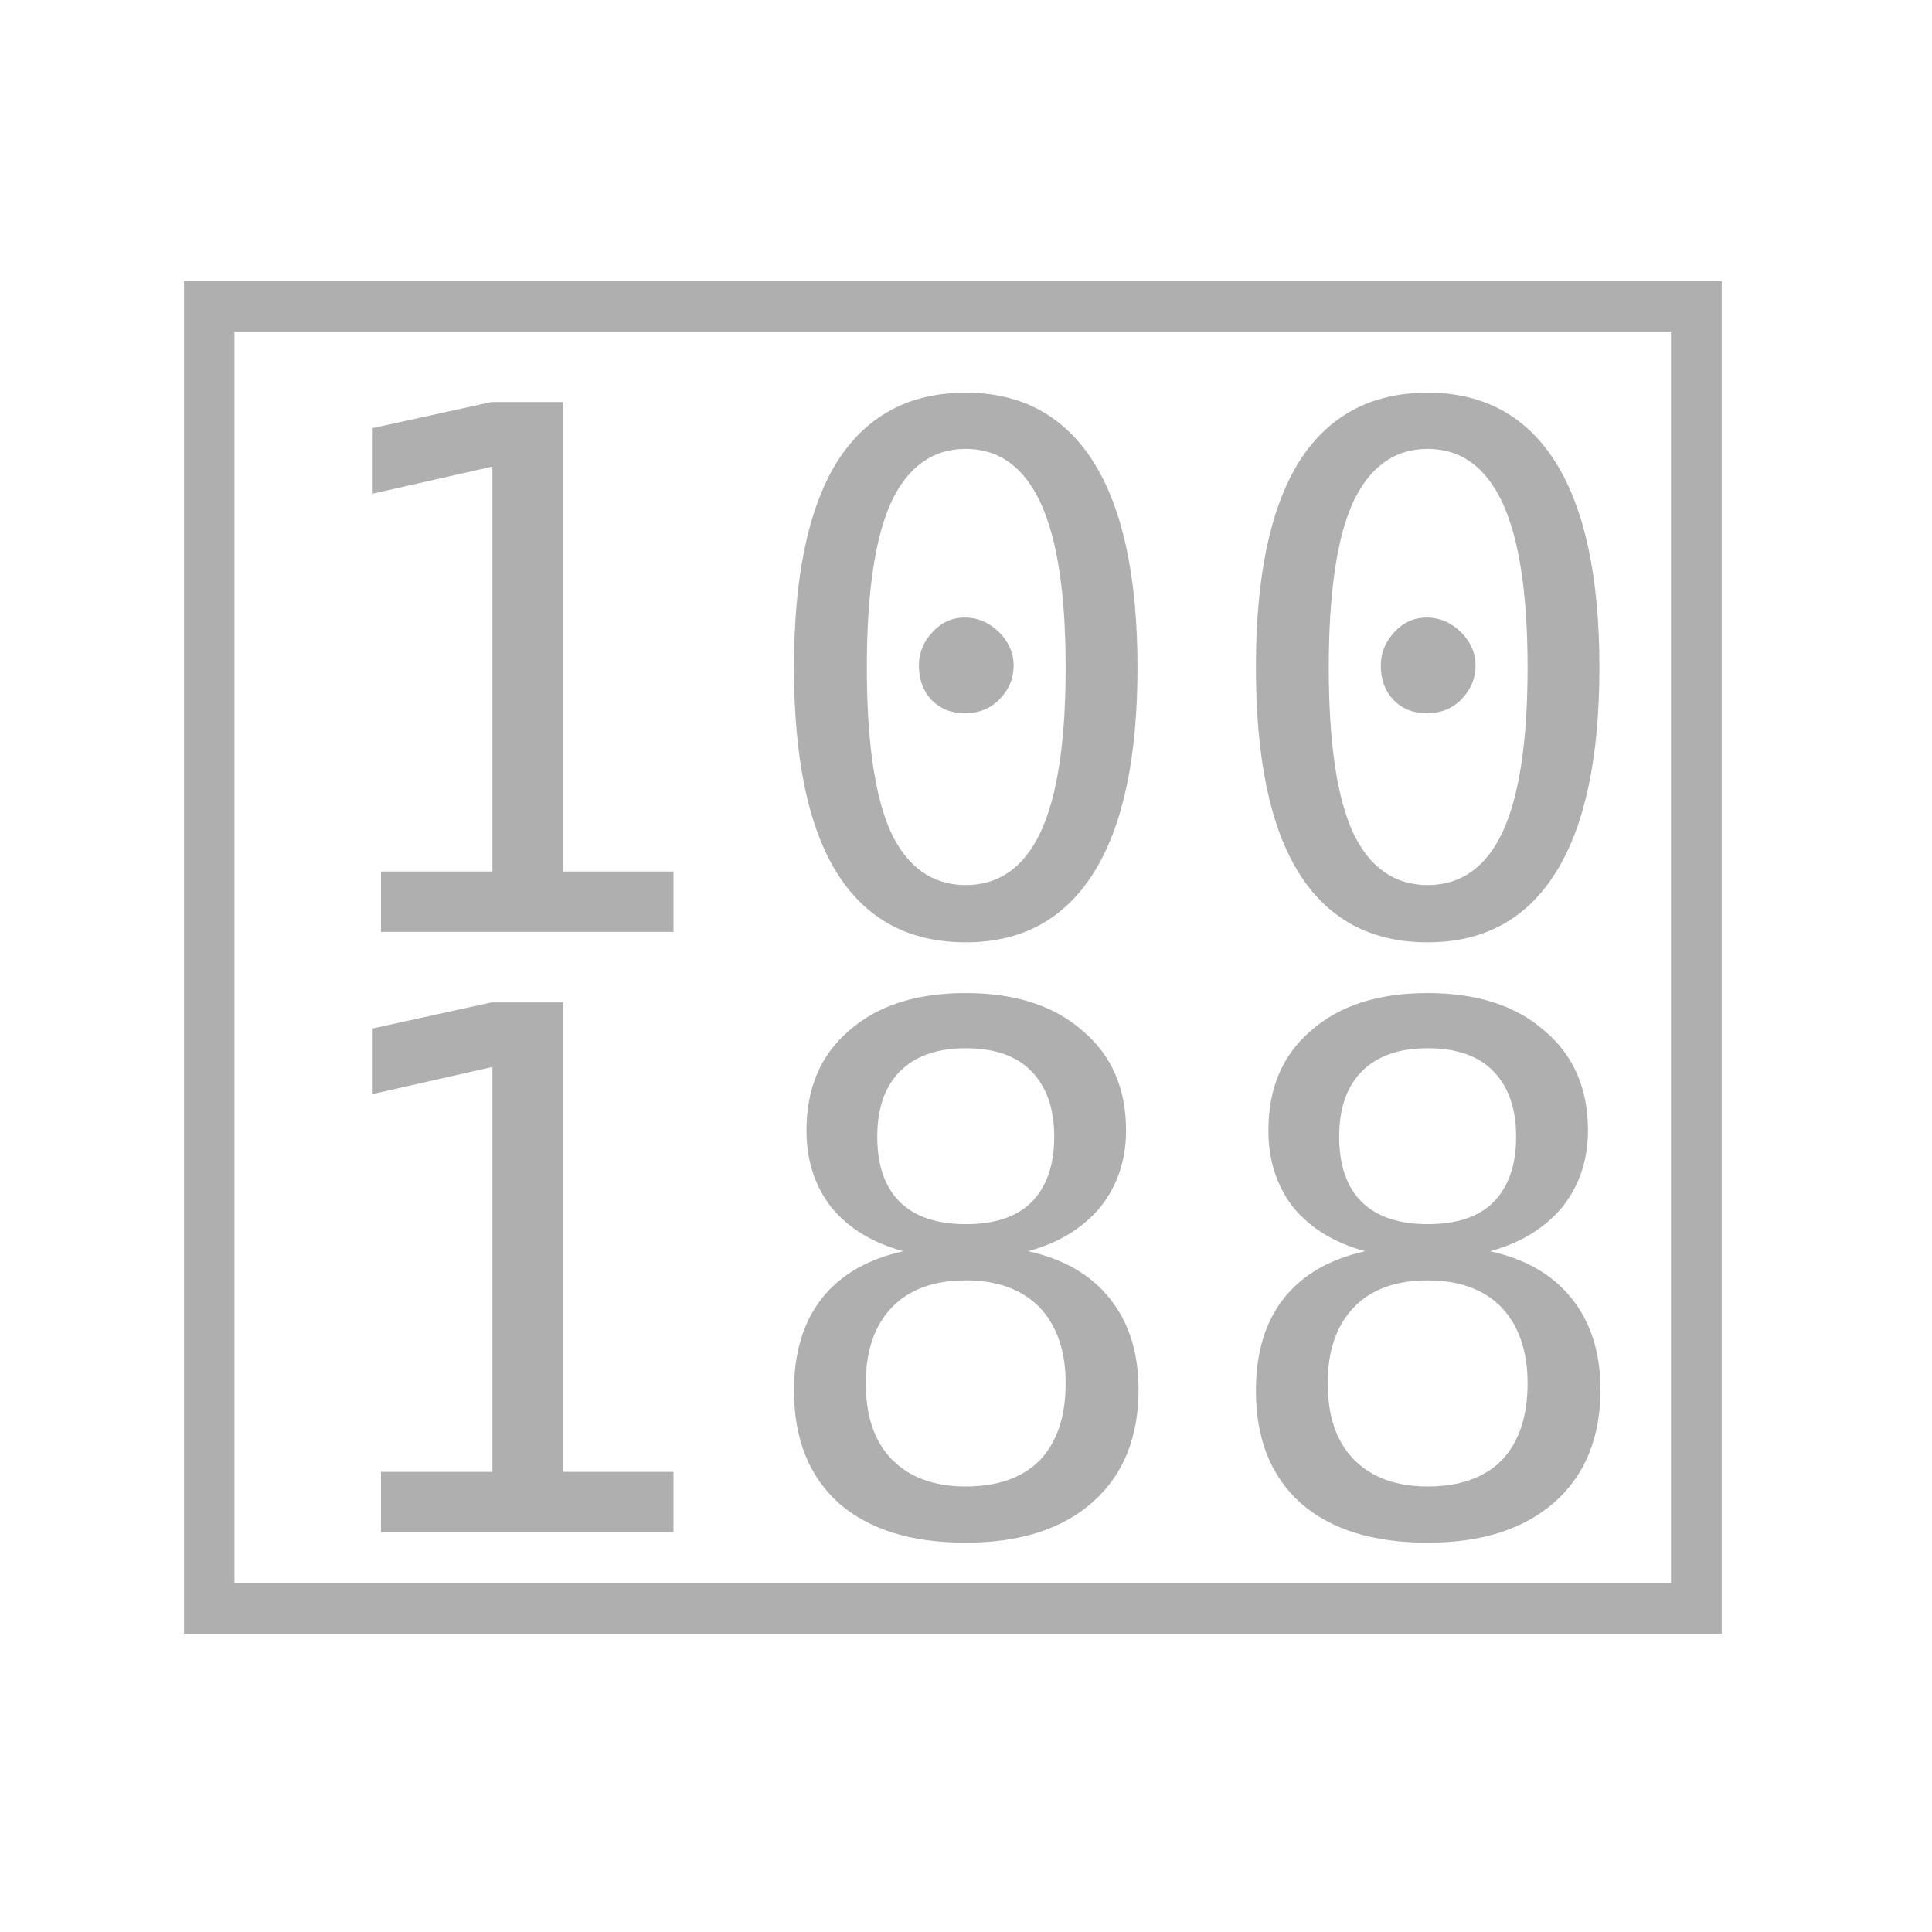
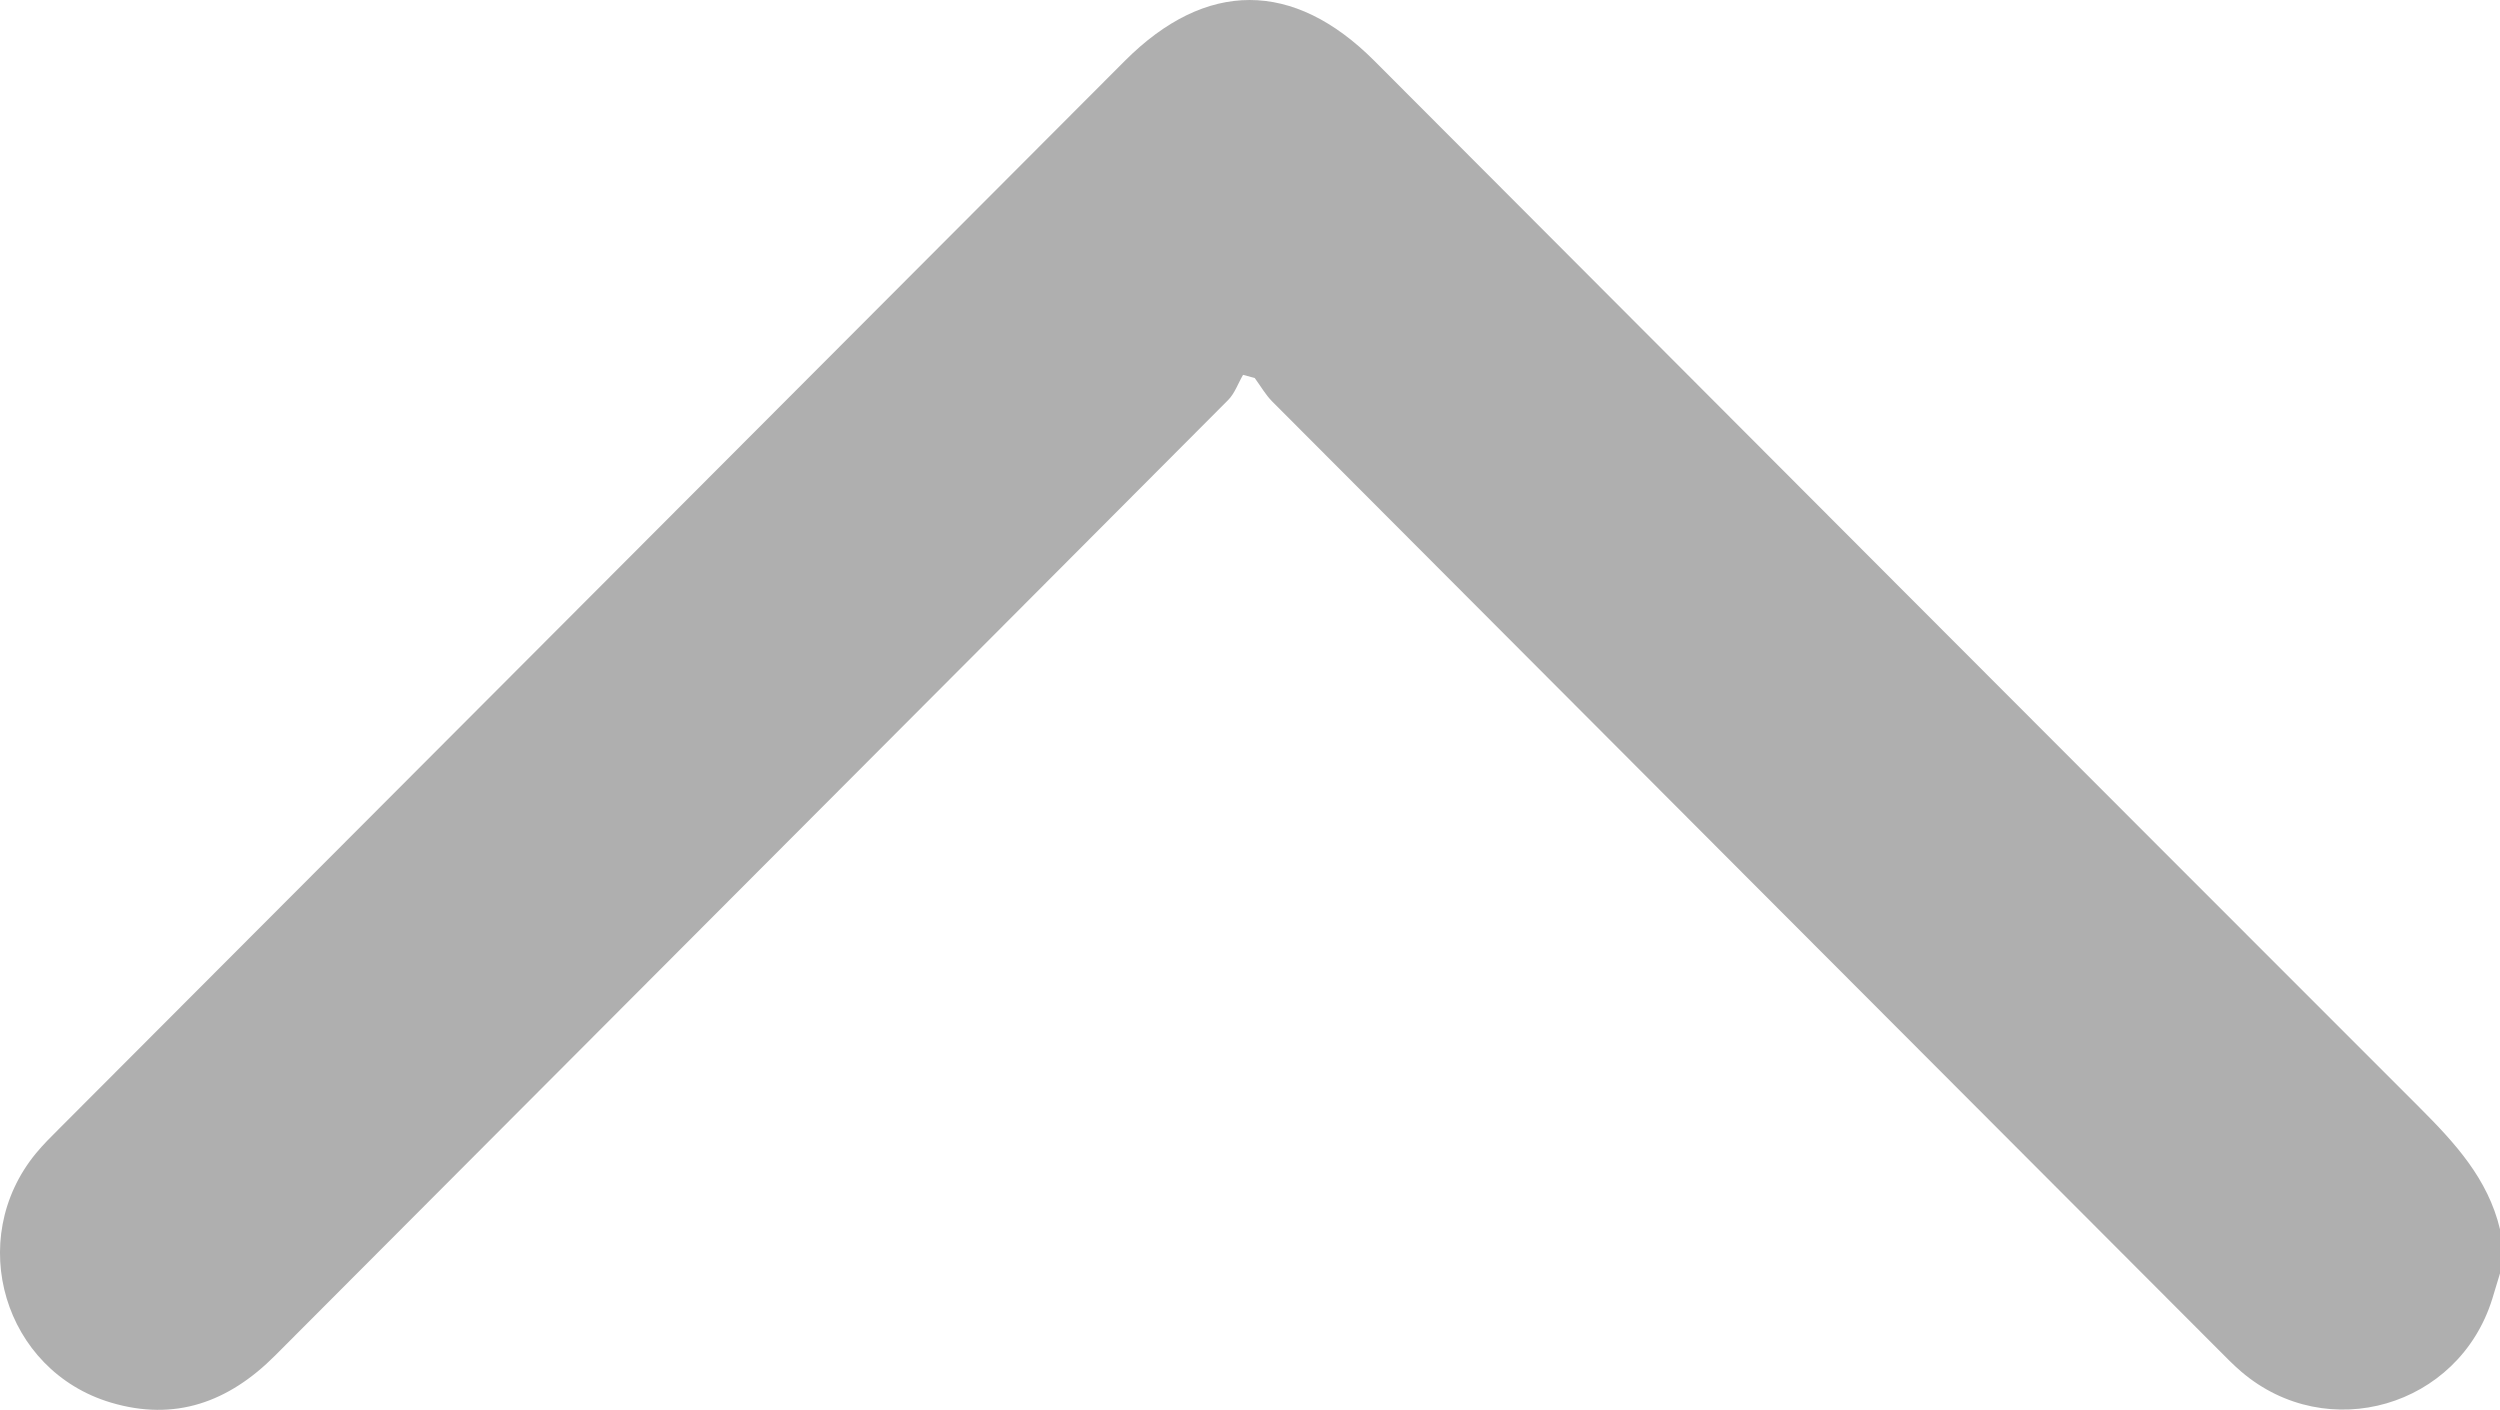
- <svg xmlns="http://www.w3.org/2000/svg" width="29" height="29" viewBox="0 0 25 29">
-   <text id="_" data-name="􀆈" transform="translate(0 23)" fill="#afafaf" font-size="24" font-family="Poppins-Medium, SF Compact" font-weight="500">
-     <tspan x="0" y="0">􀆈</tspan>
-   </text>
+ <svg xmlns="http://www.w3.org/2000/svg" id="Layer_1" data-name="Layer 1" viewBox="0 0 383.13 216.06">
+   <defs>
+     <style>
+       .cls-1 {
+         fill: #afafaf;
+       }
+     </style>
+   </defs>
+   <path class="cls-1" d="M383.13,195.14c-.39,1.3-.78,2.6-1.18,3.9-5.15,16.58-25.27,22.43-38.46,11.18-1.23-1.05-2.36-2.22-3.51-3.37-48.34-48.43-96.69-96.86-145.01-145.32-1.04-1.05-1.79-2.39-2.68-3.6-.6-.16-1.2-.32-1.79-.48-.76,1.3-1.27,2.84-2.3,3.87-48.65,48.83-97.37,97.6-146.03,146.41-7.11,7.14-15.35,10.15-25.17,7.22-16.4-4.89-22.38-24.97-11.49-38.2,1.11-1.35,2.36-2.58,3.59-3.81C63.53,118.4,117.95,63.86,172.38,9.33c12.42-12.44,25.83-12.44,38.25,0,53.37,53.47,106.71,106.97,160.15,160.38,5.44,5.44,10.51,10.94,12.35,18.68v6.75Z" />
</svg>
